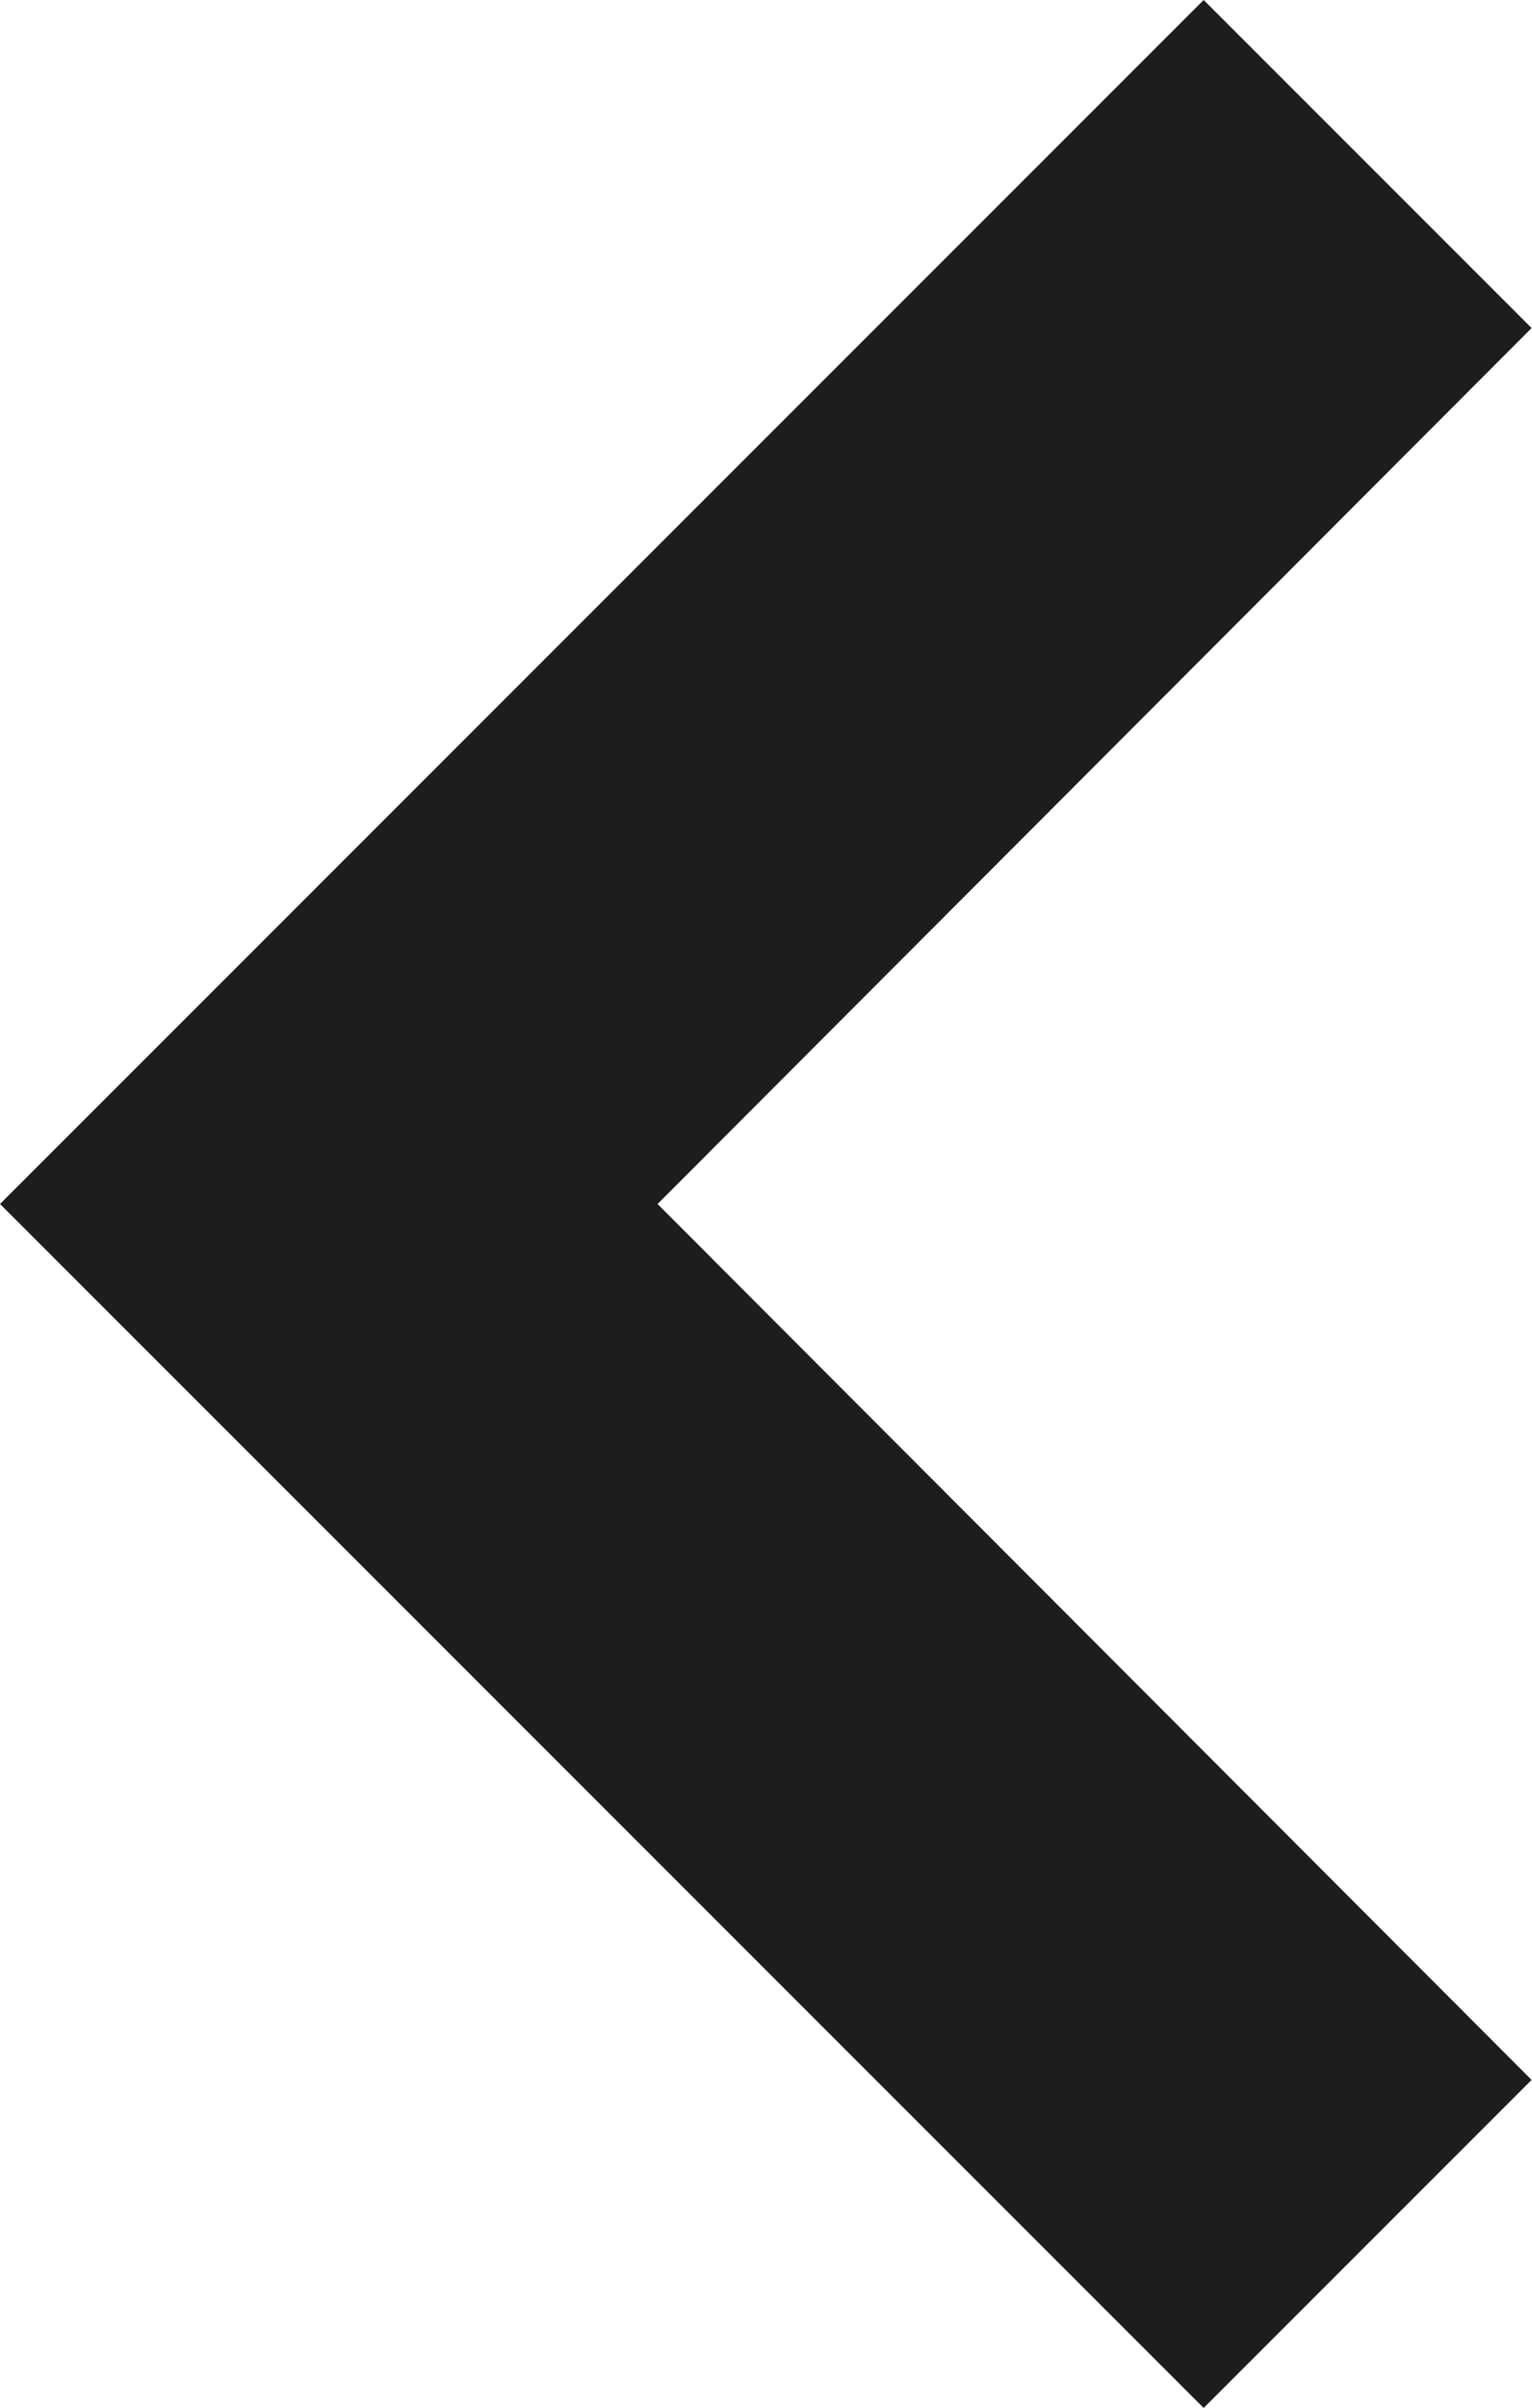
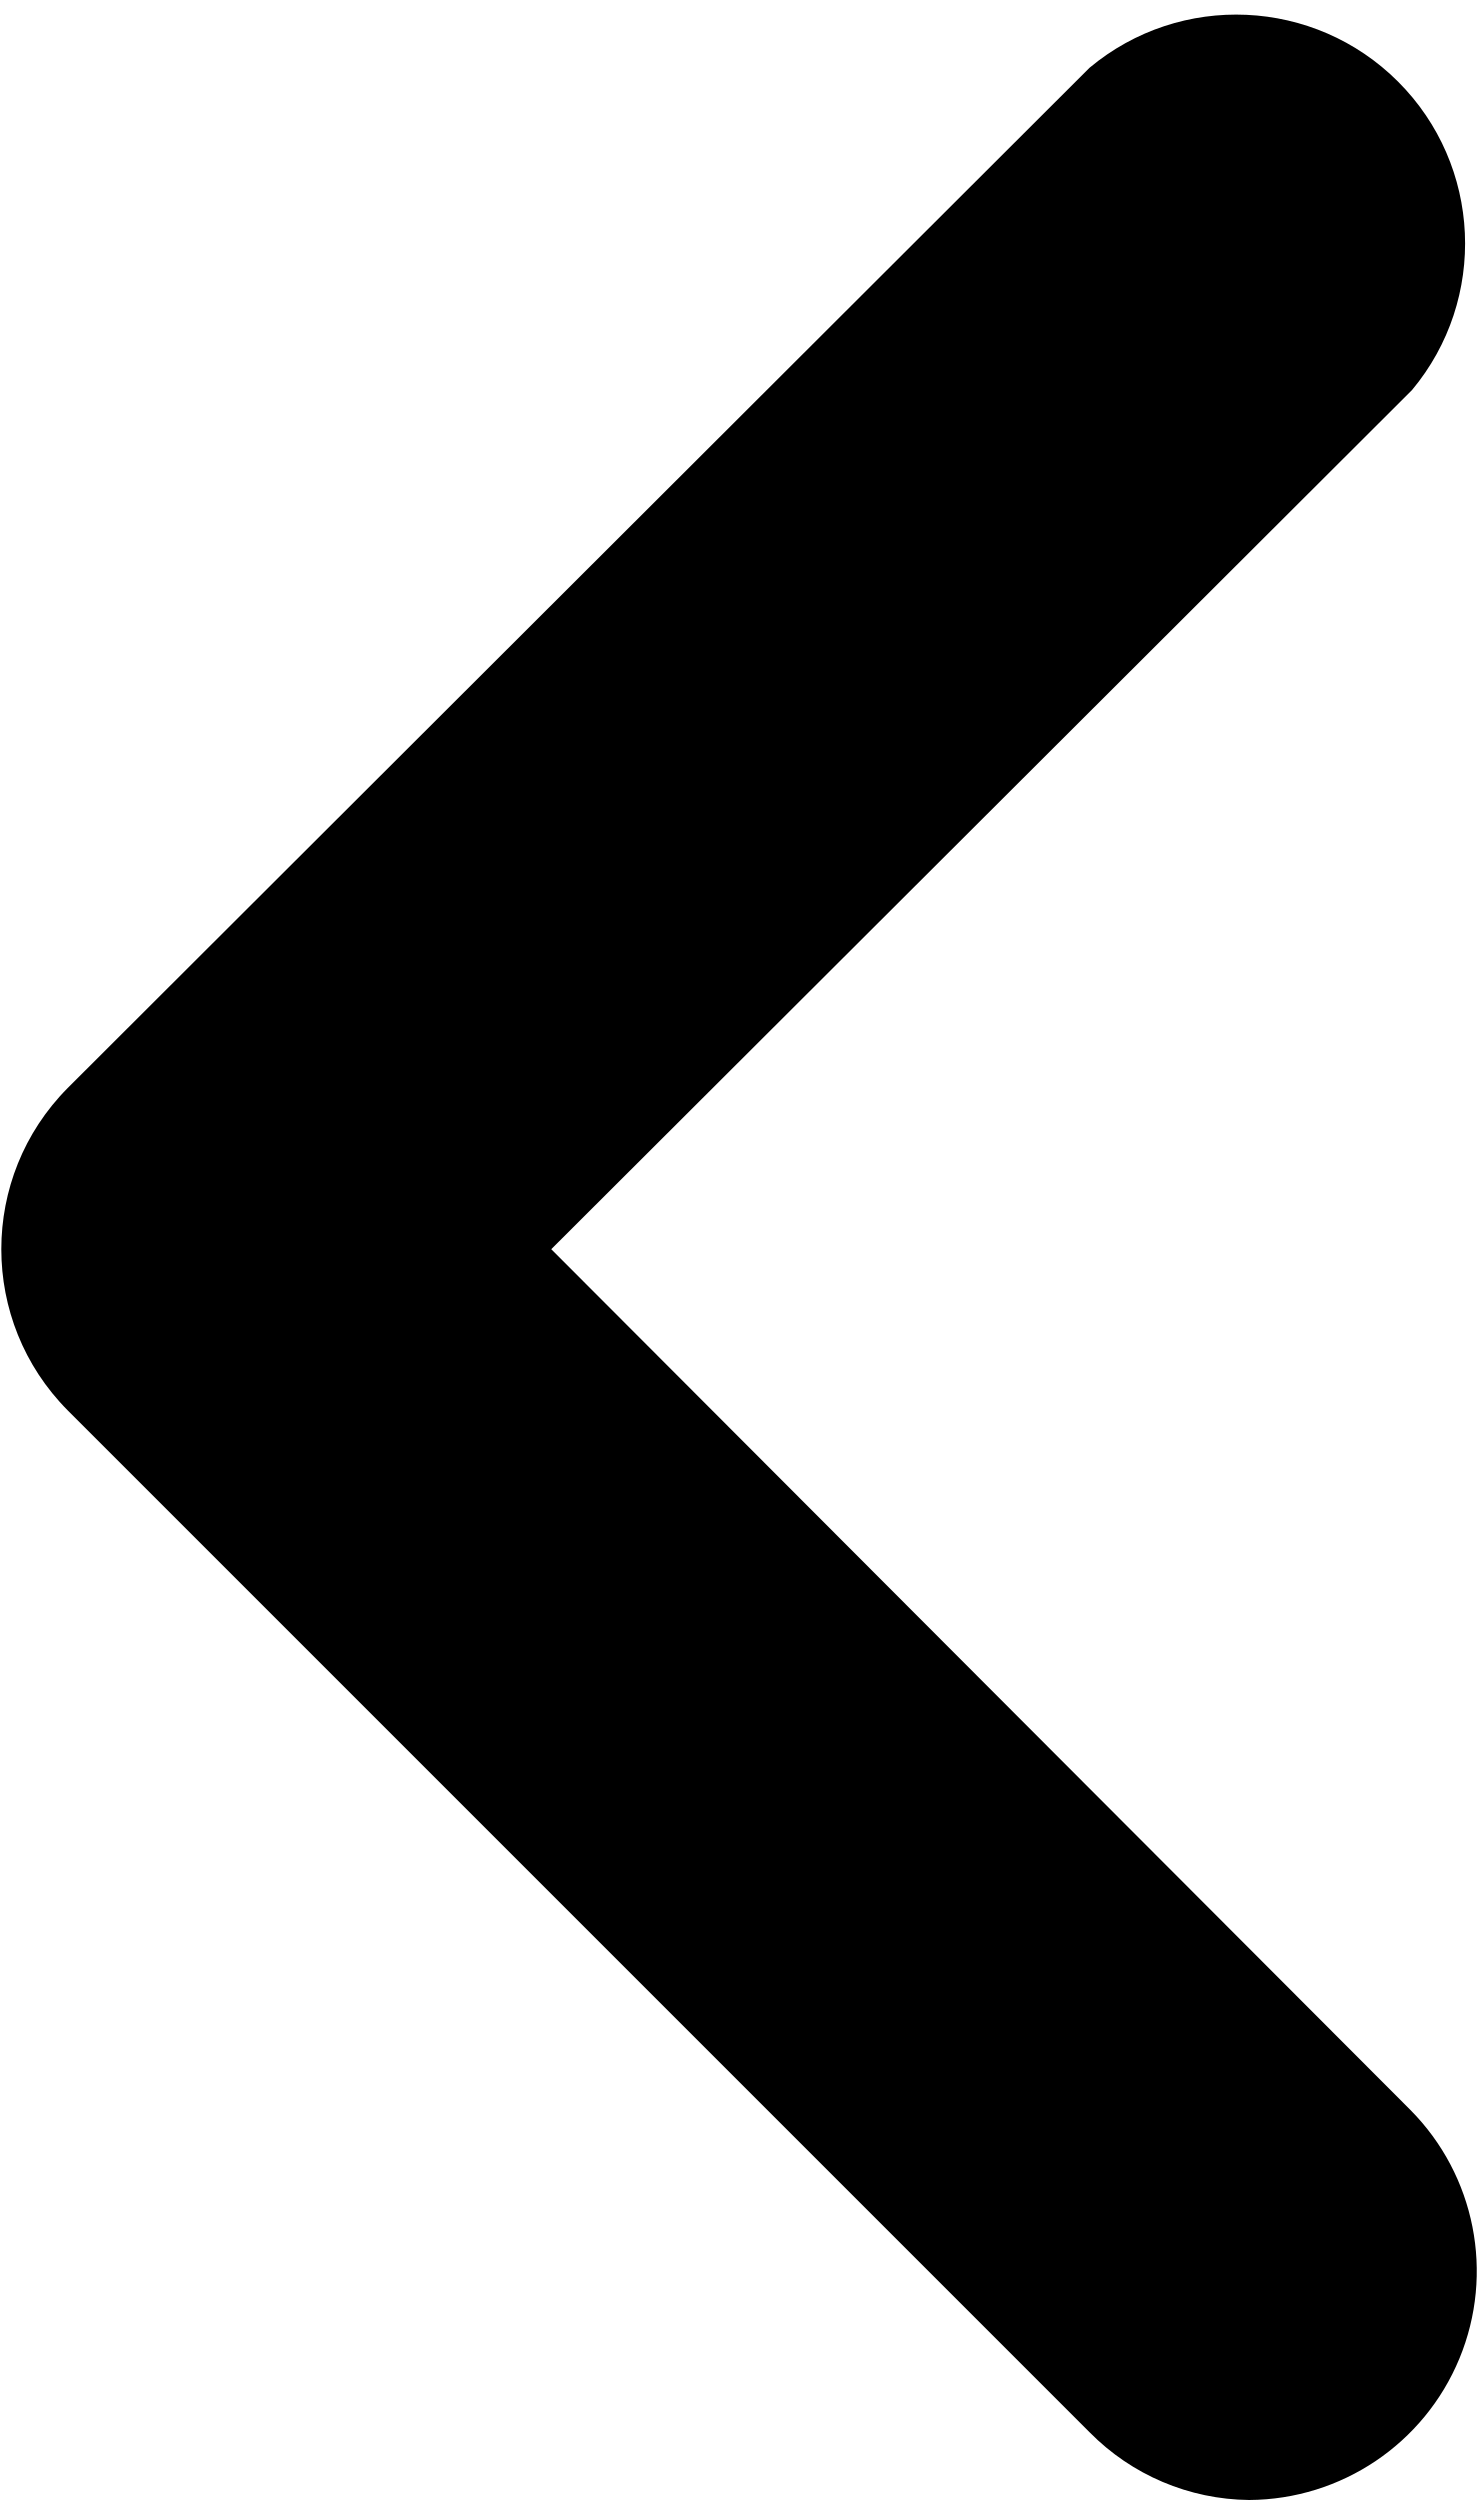
- <svg xmlns="http://www.w3.org/2000/svg" id="Layer_1" data-name="Layer 1" viewBox="0 0 9.34 14.68">
-   <defs>
-     <style>.cls-1{fill:#1d1d1b;}</style>
-   </defs>
-   <polygon class="cls-1" points="7.34 0 9.34 2 4.01 7.34 9.34 12.68 7.34 14.68 0 7.34 7.34 0" />
+ <svg xmlns="http://www.w3.org/2000/svg" viewBox="0 0 9.17 15.51">
+   <path d="M7.75,15.51a1.42,1.42,0,0,0,1-2.42L3.42,7.75,8.76,2.42a1.42,1.42,0,0,0-2-2L0.42,6.75a1.42,1.42,0,0,0,0,2l6.34,6.34A1.41,1.41,0,0,0,7.75,15.51Z" transform="translate(0 0)" />
</svg>
